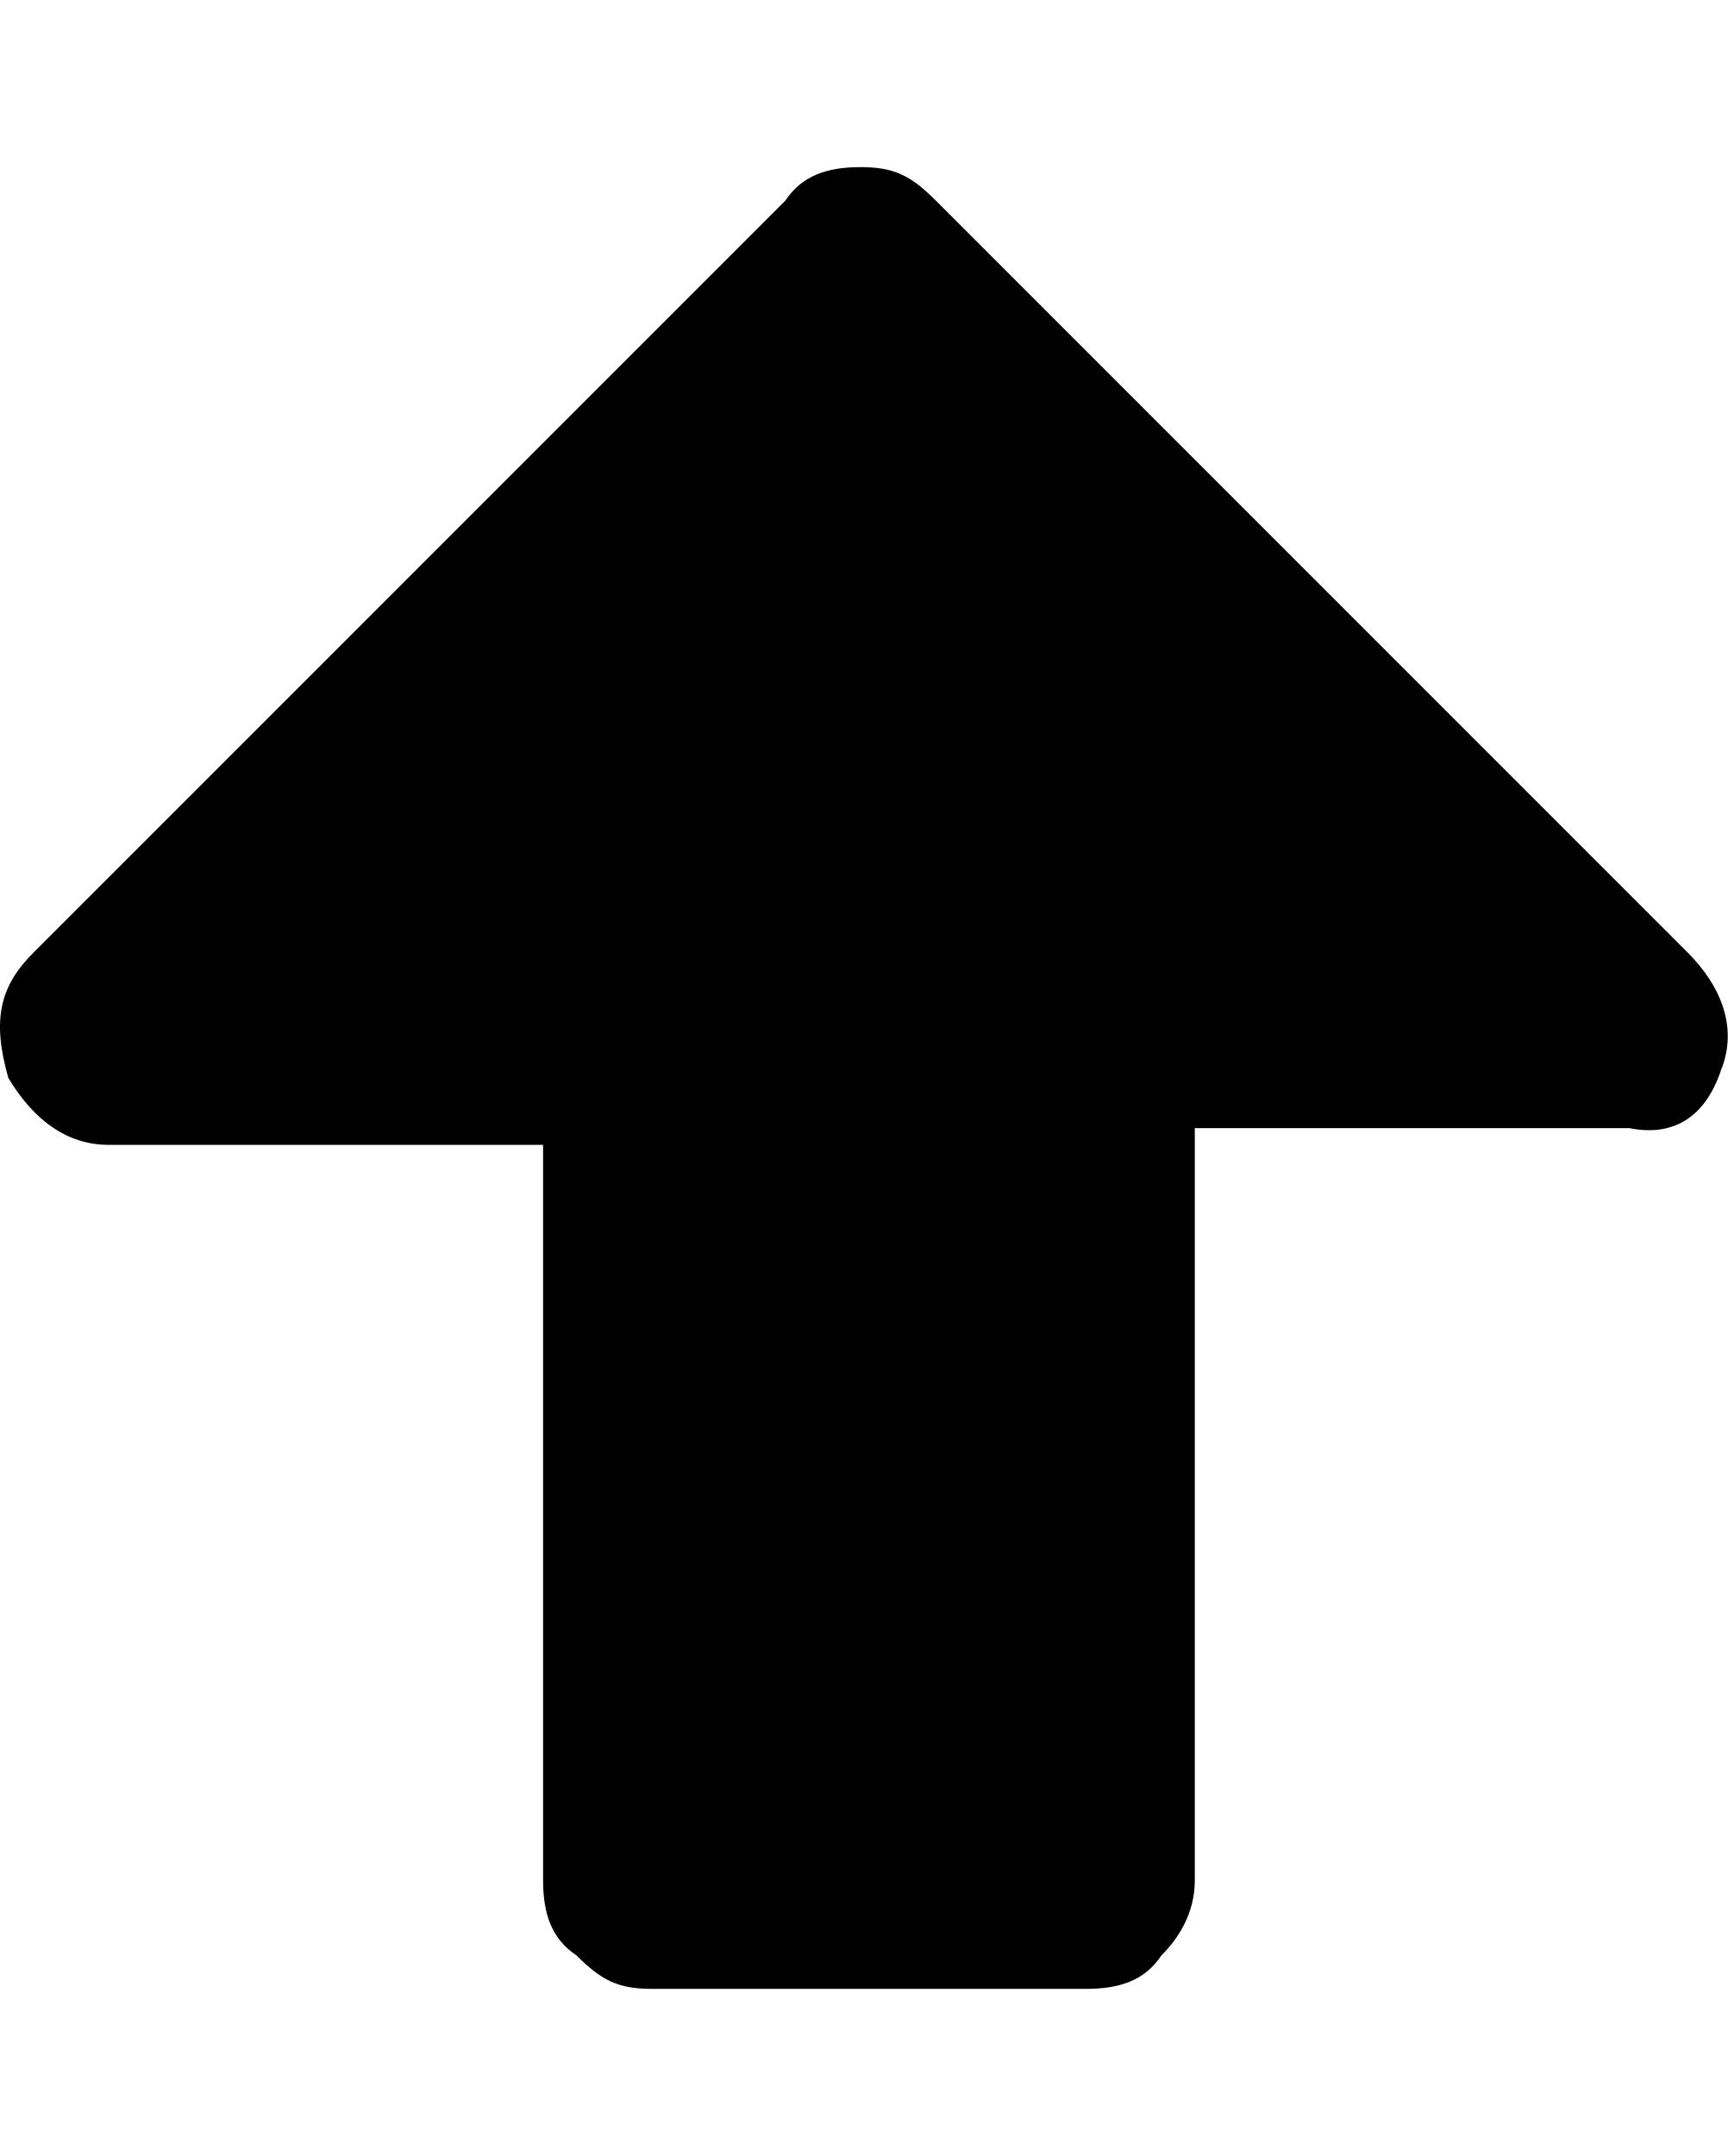
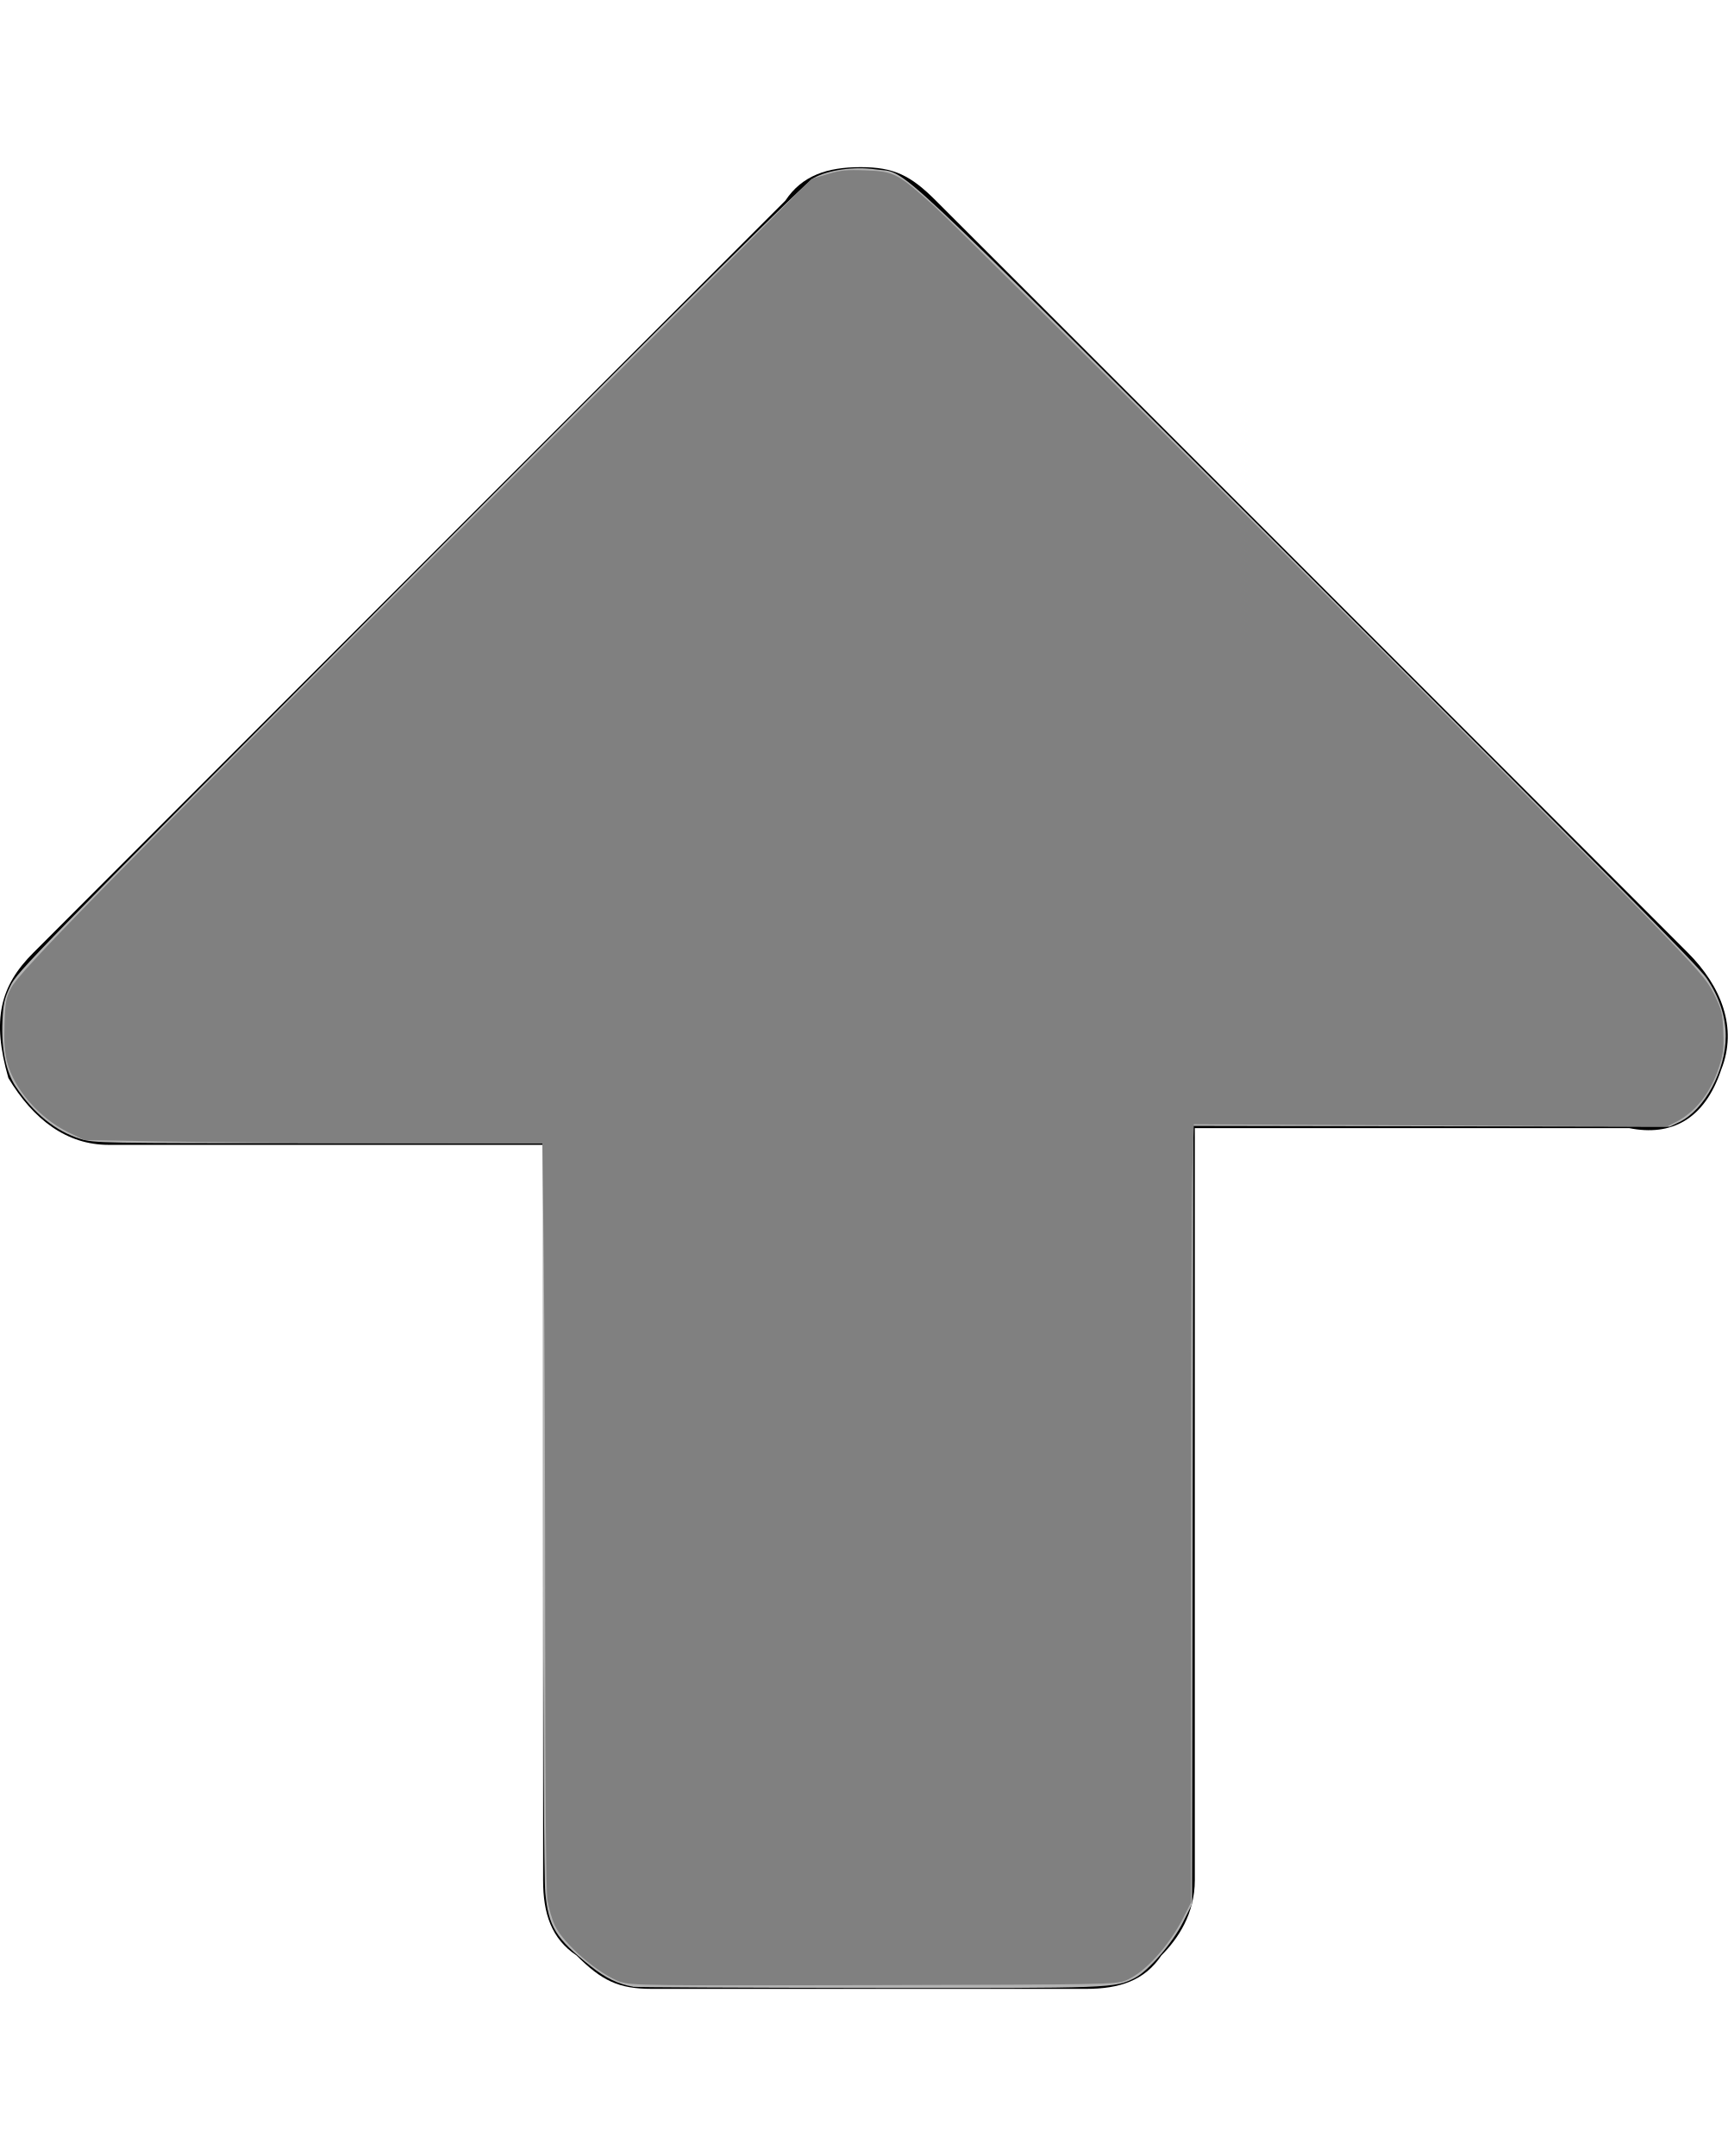
- <svg xmlns="http://www.w3.org/2000/svg" viewBox="0 0 20.678 25.8" width="20.678" height="25.8">
-   <path d="M20.6 12.8c-.2.6-.6.8-1.1.7h-5.2v9c0 .4-.2.7-.4.9-.2.3-.5.4-.9.4H7.8c-.4 0-.6-.1-.9-.4-.3-.2-.4-.5-.4-.9v-8.8H1.3c-.5 0-.9-.3-1.2-.8-.2-.7-.1-1.1.3-1.5l9-9c.2-.3.5-.4.9-.4s.6.1.9.4l9 9c.4.4.6.9.4 1.4z" />
+ <svg xmlns="http://www.w3.org/2000/svg" viewBox="0 0 20.678 25.8" width="20.678" height="25.8" version="1.1" id="svg44">
+   <defs id="defs48" />
+   <path d="M20.6 12.8c-.2.6-.6.8-1.1.7h-5.2v9c0 .4-.2.7-.4.9-.2.3-.5.4-.9.4H7.8c-.4 0-.6-.1-.9-.4-.3-.2-.4-.5-.4-.9v-8.8H1.3c-.5 0-.9-.3-1.2-.8-.2-.7-.1-1.1.3-1.5l9-9c.2-.3.5-.4.9-.4s.6.1.9.4l9 9c.4.4.6.9.4 1.4z" id="path42" />
+   <path style="fill:#b3b3b3;stroke-width:0.026" d="M 7.575,23.773 C 7.401,23.744 7.248,23.67 7.073,23.531 6.65,23.195 6.566,23.059 6.526,22.649 6.511,22.498 6.501,20.627 6.5,18.038 l -6.604e-4,-4.358 H 3.815 c -2.617,0 -2.689,-0.001 -2.851,-0.051 C 0.668,13.538 0.403,13.324 0.188,13.002 0.072,12.829 0.015,12.55 0.029,12.224 0.038,12.012 0.051,11.954 0.124,11.799 0.206,11.627 0.398,11.432 4.909,6.911 8.324,3.489 9.645,2.182 9.738,2.13 9.915,2.033 10.222,1.99 10.479,2.027 c 0.4,0.058 0.008,-0.31 5.153,4.83 3.526,3.523 4.697,4.707 4.792,4.848 0.152,0.225 0.23,0.46 0.23,0.694 0,0.41 -0.255,0.883 -0.555,1.028 l -0.116,0.056 -2.851,-0.005 -2.851,-0.005 -0.007,4.656 -0.007,4.656 -0.108,0.216 c -0.124,0.248 -0.416,0.585 -0.576,0.667 -0.242,0.124 -0.258,0.124 -3.193,0.121 -1.513,-0.002 -2.78,-0.008 -2.815,-0.014 z" id="path52" transform="matrix(1.000022,0,0,1.000022,0,-2.8802818e-4)" />
+   <path style="fill:#808080;stroke-width:0.026" d="M 7.432,23.719 C 7.166,23.626 6.743,23.262 6.638,23.036 6.606,22.965 6.567,22.833 6.552,22.741 6.535,22.632 6.526,21.523 6.525,19.529 6.525,17.854 6.518,15.853 6.508,15.082 l -0.017,-1.401 -1.807,-0.003 c -0.994,-0.002 -2.228,-0.01 -2.742,-0.019 l -0.936,-0.017 -0.199,-0.098 C 0.467,13.375 0.168,13.03 0.086,12.71 0.056,12.589 0.047,12.468 0.055,12.249 0.063,11.99 0.073,11.937 0.133,11.822 0.234,11.627 1.191,10.651 5.71,6.139 L 9.712,2.142 9.9,2.085 c 0.159,-0.048 0.23,-0.055 0.463,-0.046 0.342,0.014 0.38,0.034 0.821,0.432 0.376,0.34 7.392,7.336 8.485,8.461 0.68,0.7 0.759,0.79 0.847,0.969 0.087,0.177 0.099,0.222 0.108,0.438 0.009,0.2 6.24e-4,0.271 -0.048,0.421 -0.101,0.315 -0.281,0.545 -0.521,0.668 l -0.105,0.054 -2.831,-0.014 -2.831,-0.014 -0.017,0.5 c -0.009,0.275 -0.017,2.371 -0.017,4.656 v 4.156 l -0.087,0.172 c -0.178,0.353 -0.475,0.678 -0.701,0.764 -0.115,0.044 -0.282,0.047 -3.014,0.053 -2.713,0.006 -2.9,0.004 -3.022,-0.039 z" id="path16" transform="matrix(1.000022,0,0,1.000022,0,-2.8802818e-4)" />
</svg>
